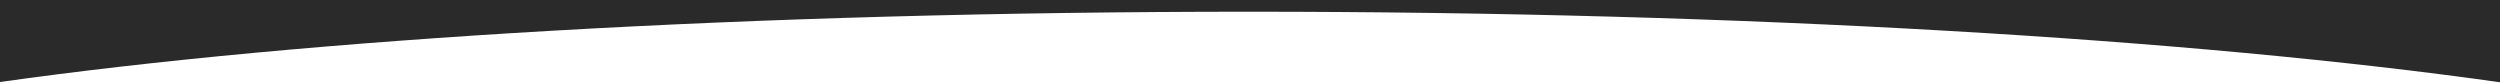
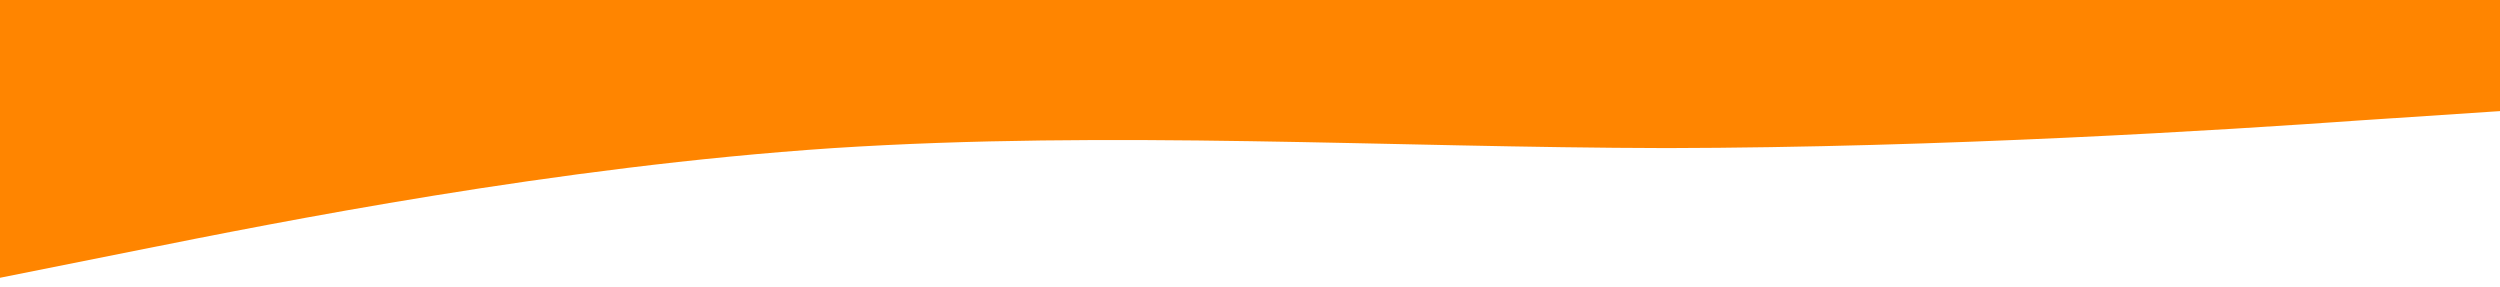
- <svg xmlns="http://www.w3.org/2000/svg" width="1280" height="43" viewBox="0 0 1280 43" fill="none">
-   <path fill-rule="evenodd" clip-rule="evenodd" d="M1280 0H0V41.988C156.611 19.911 385.09 6 639.53 6C894.48 6 1123.36 19.967 1280 42.121V0Z" fill="#2a2a2a" />
+ <svg xmlns="http://www.w3.org/2000/svg" viewBox="0 0 1440 165">
+   <g>
+     <path id="svg_1" d="m0,160l80,-16c80,-16 240,-48 400,-58.7c160,-10.3 320,-0.3 480,0c160,-0.3 320,-10.3 400,-16l80,-5.3l0,-64l-80,0c-80,0 -240,0 -400,0c-160,0 -320,0 -480,0c-160,0 -320,0 -400,0l-80,0l0,160z" fill="#FF8500" />
+   </g>
</svg>
